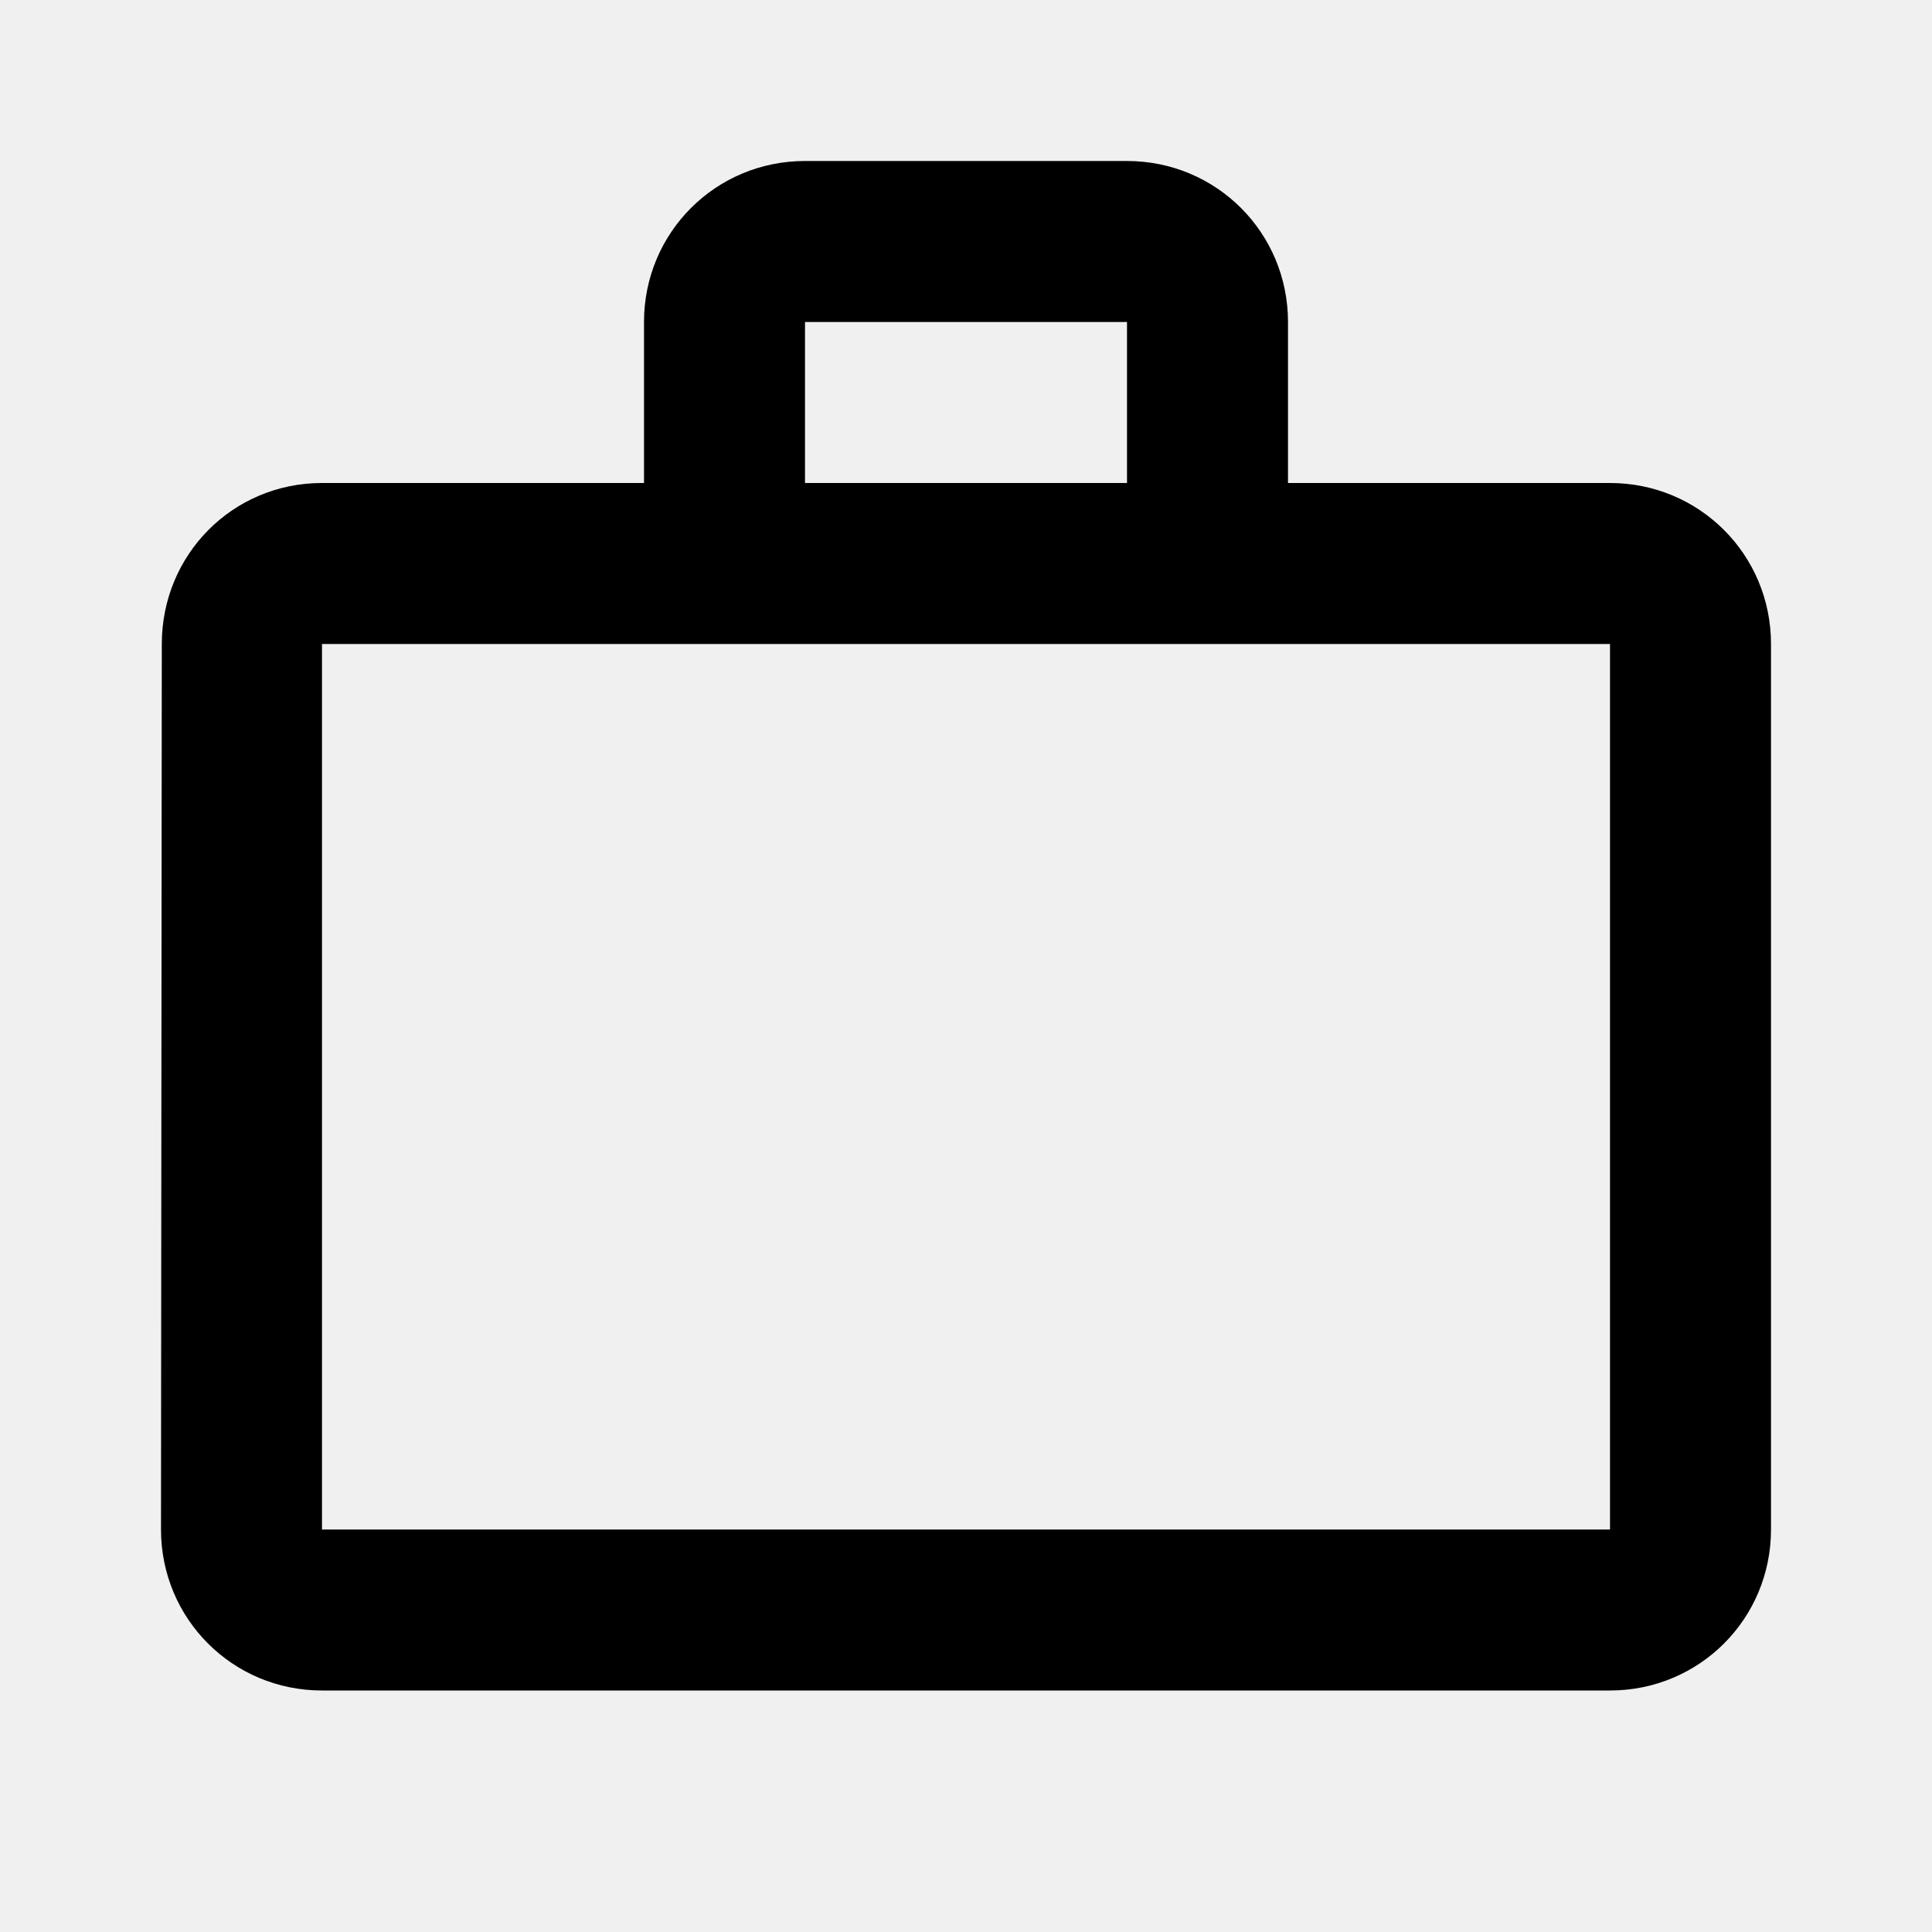
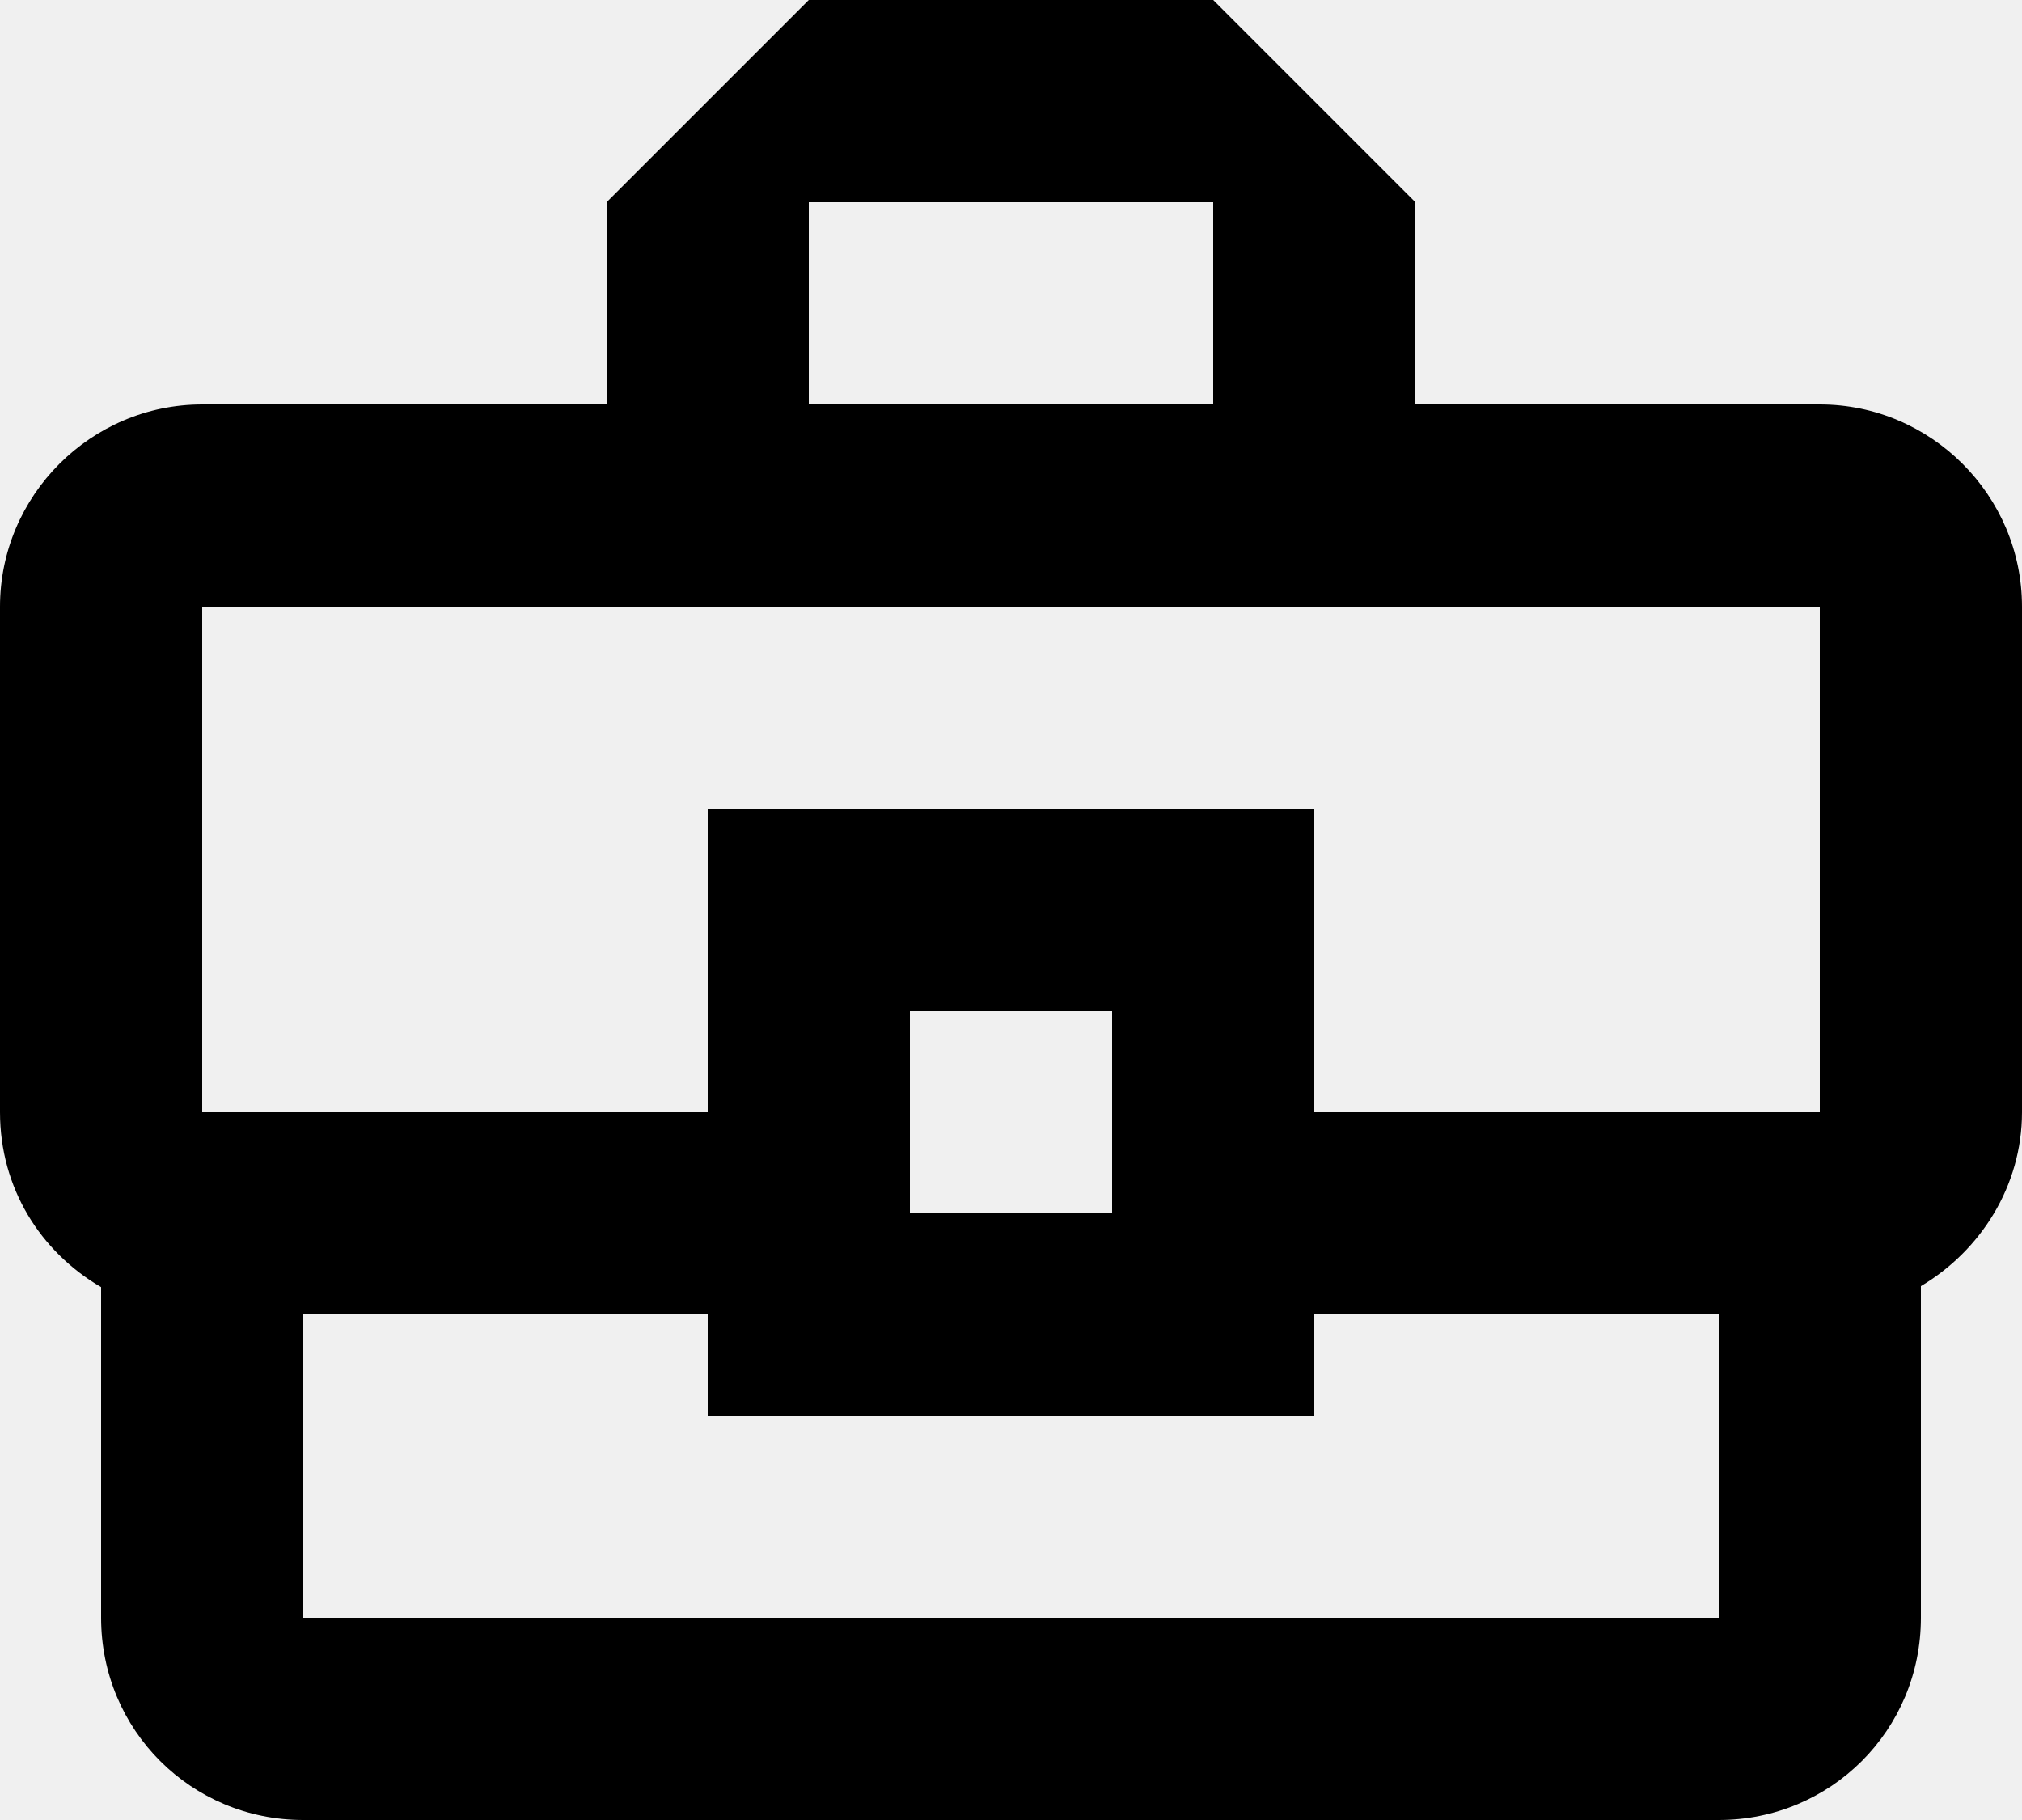
- <svg xmlns="http://www.w3.org/2000/svg" width="36" height="36" viewBox="0 0 36 36" fill="none">
-   <g clip-path="url(#clip0_31_52487)">
-     <path d="M21 9V6H15V9H21ZM6 12V28.5H30V12H6ZM30 9C31.665 9 33 10.335 33 12V28.5C33 30.165 31.665 31.5 30 31.5H6C4.335 31.5 3 30.165 3 28.5L3.015 12C3.015 10.335 4.335 9 6 9H12V6C12 4.335 13.335 3 15 3H21C22.665 3 24 4.335 24 6V9H30Z" fill="black" />
-   </g>
-   <defs>
-     <clipPath id="clip0_31_52487">
-       <rect width="36" height="36" fill="white" />
-     </clipPath>
-   </defs>
+ <svg xmlns="http://www.w3.org/2000/svg" width="20" height="18" viewBox="0 0 20 18" fill="none">
+   <path d="M18 4H14V2L12 0H8L6 2V4H2C0.9 4 0 4.9 0 6V11C0 11.75 0.4 12.38 1 12.73V16C1 17.11 1.89 18 3 18H17C18.11 18 19 17.11 19 16V12.72C19.59 12.37 20 11.73 20 11V6C20 4.9 19.1 4 18 4ZM8 2H12V4H8V2ZM2 6H18V11H13V8H7V11H2V6ZM11 12H9V10H11V12ZM17 16H3V13H7V14H13V13H17V16Z" fill="black" />
</svg>
